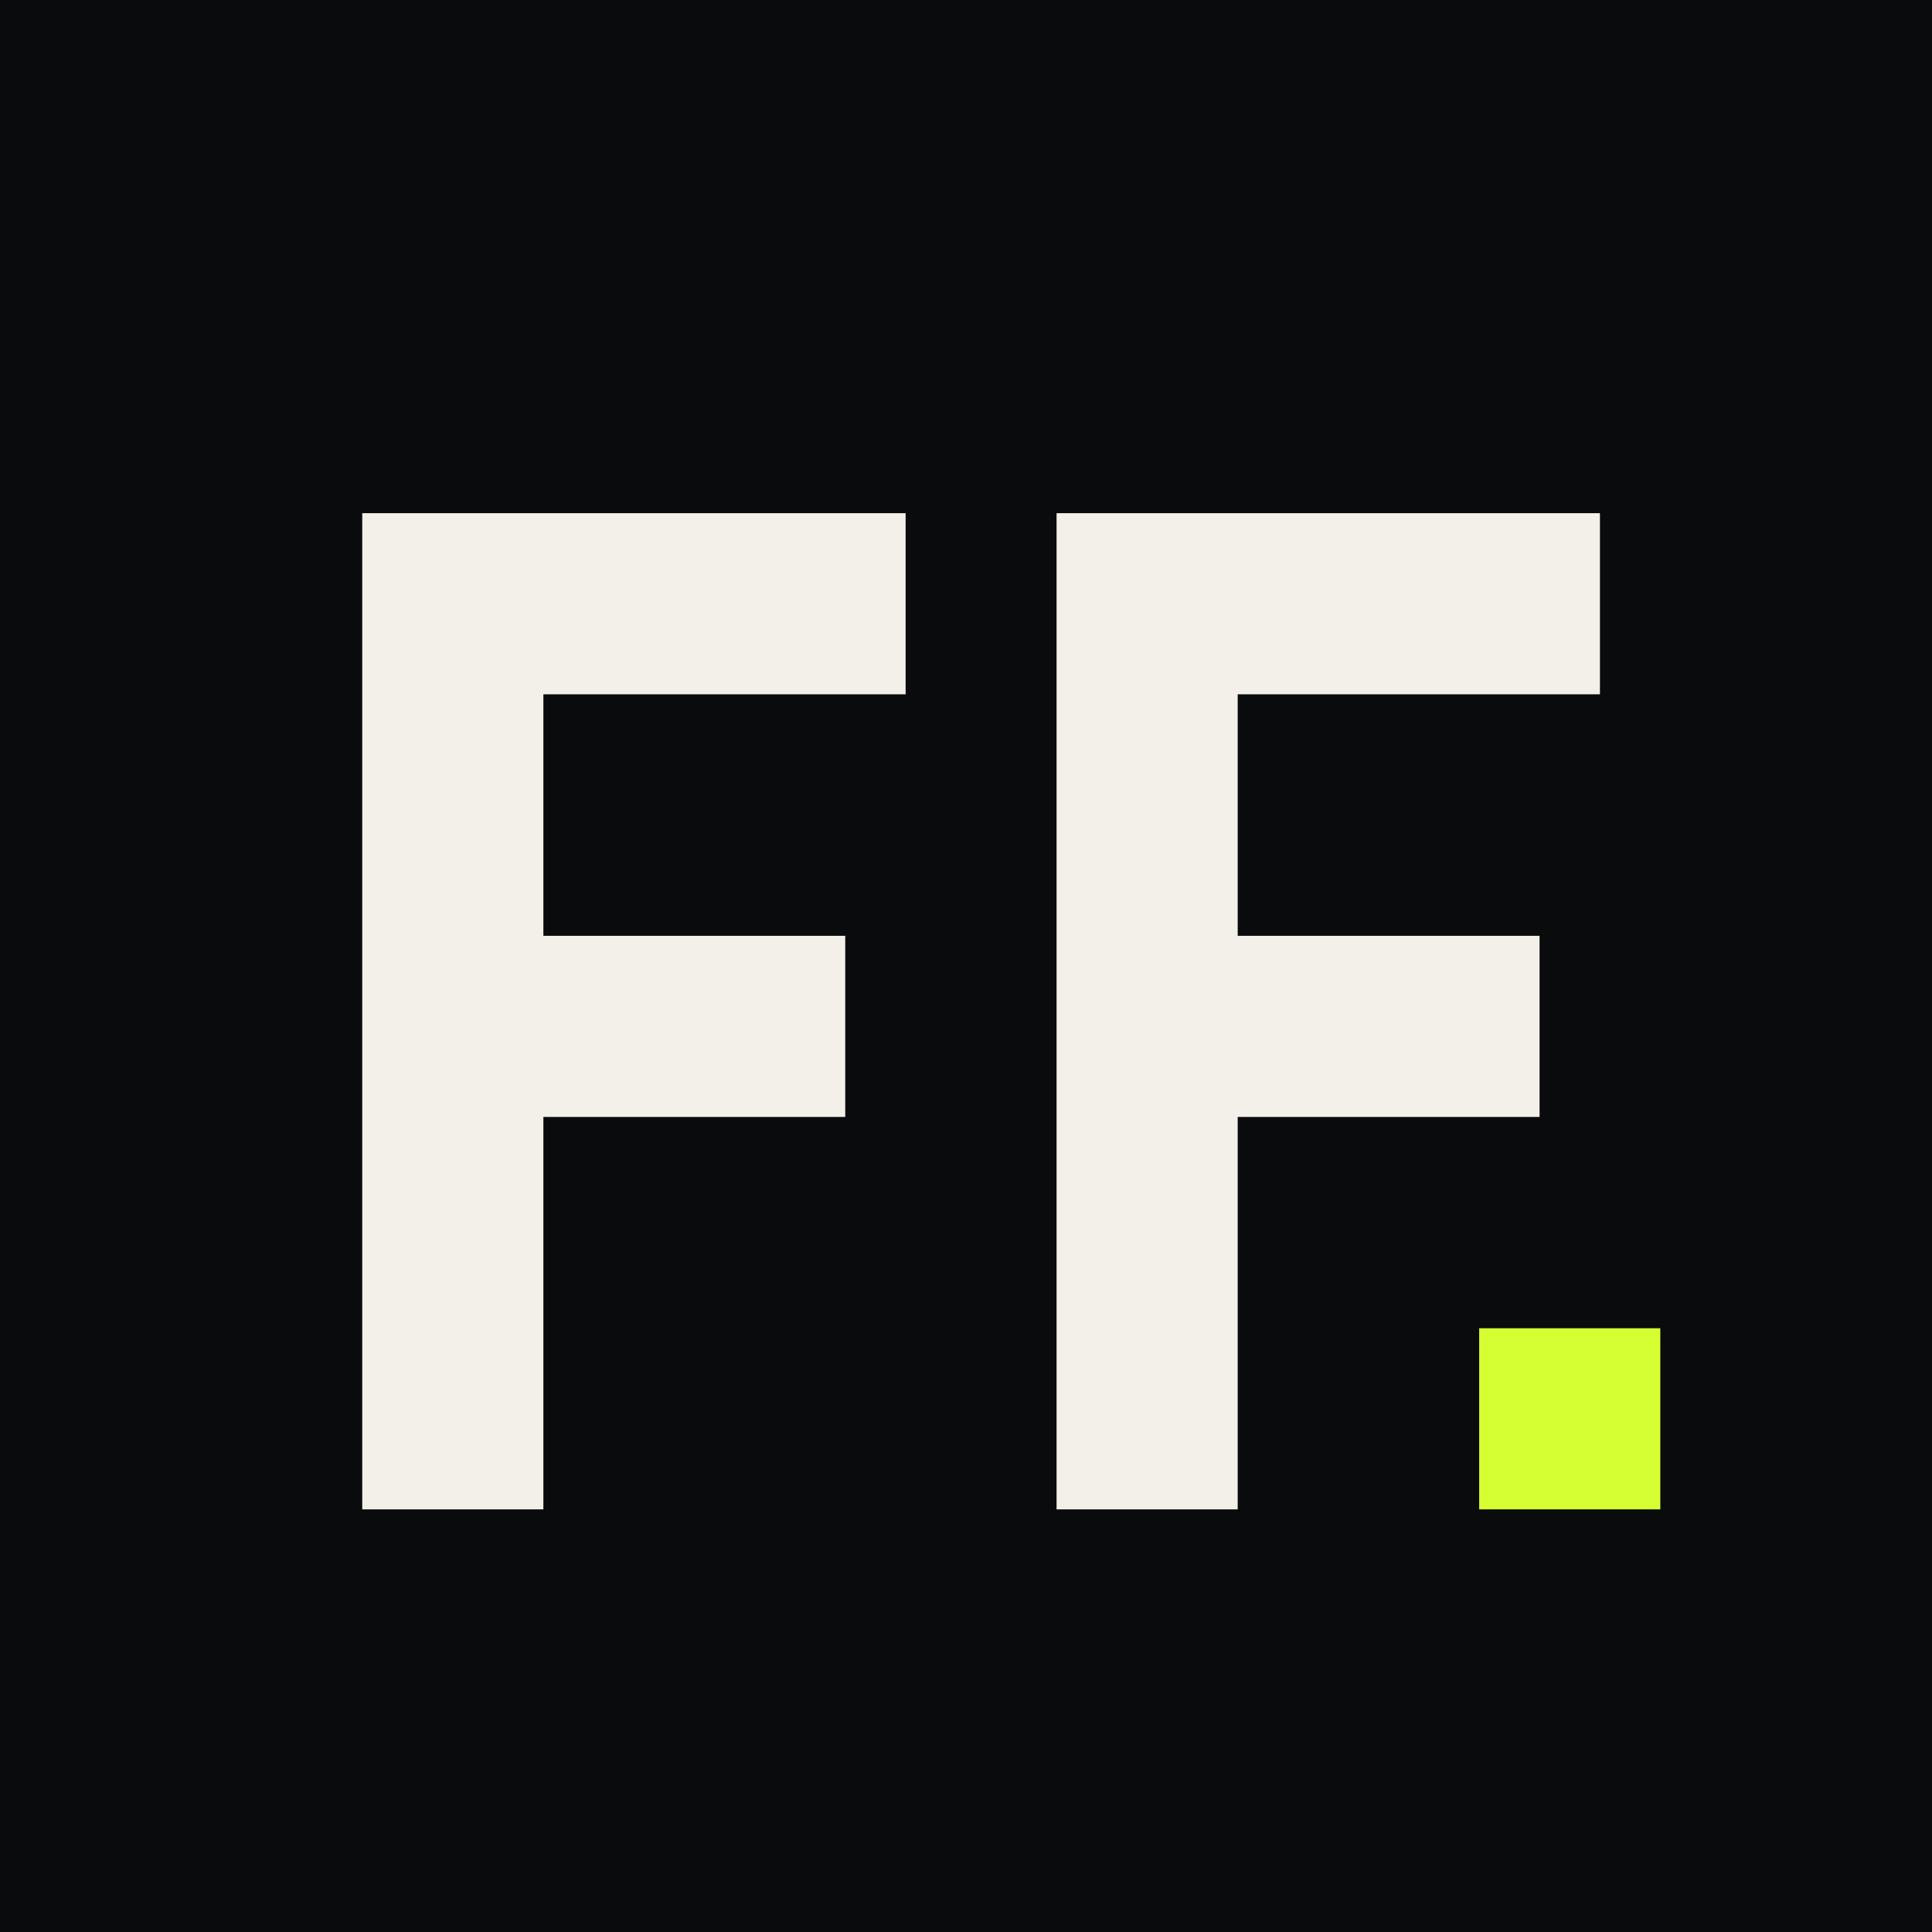
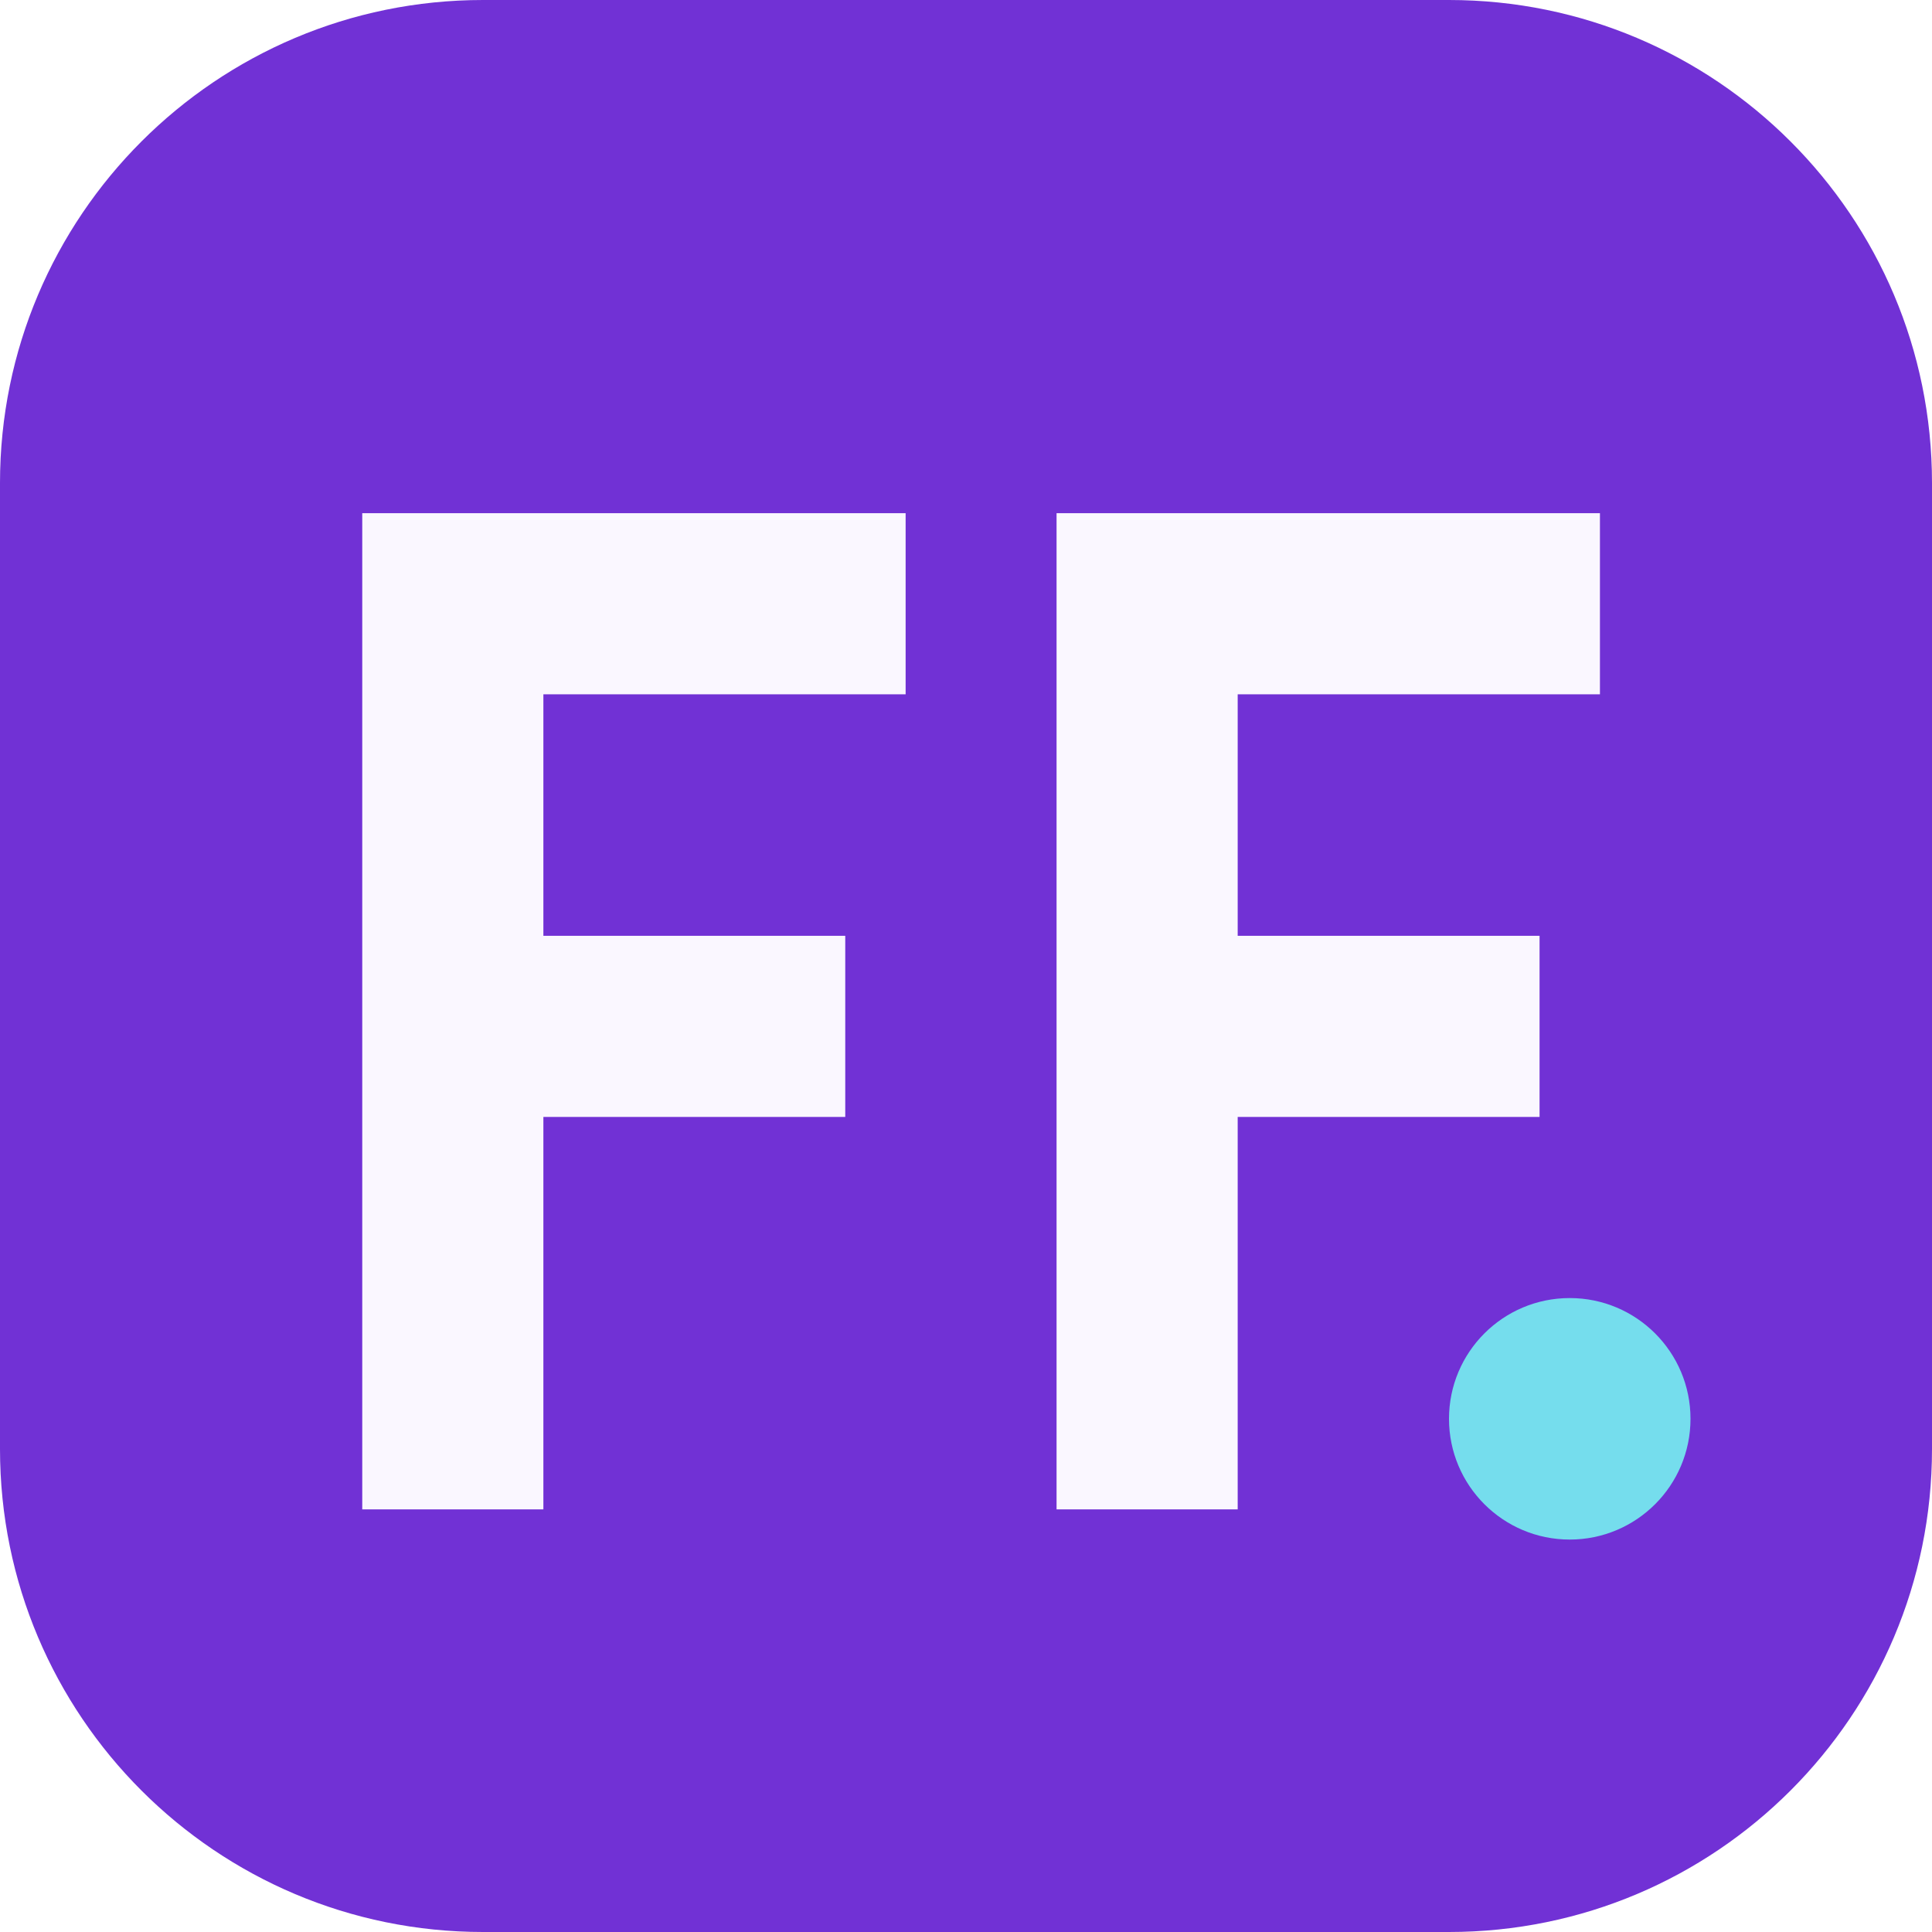
<svg xmlns="http://www.w3.org/2000/svg" viewBox="0 0 64 64">
-   <rect width="64" height="64" fill="#0a0b0d" />
-   <path d="M12 17h18v6H18v8h10v6H18v13h-6zm23 0h18v6H41v8h10v6H41v13h-6z" fill="#f2f0e9" />
-   <rect x="49" y="44" width="6" height="6" fill="#d6ff33" />
+   <rect width="64" height="64" rx="16" fill="#7131d5" />
+   <path d="M12 17h18v6H18v8h10v6H18v13h-6zm23 0h18v6H41v8h10v6H41v13h-6z" fill="#faf7ff" />
+   <circle cx="52" cy="47" r="4" fill="#75dded" />
</svg>
